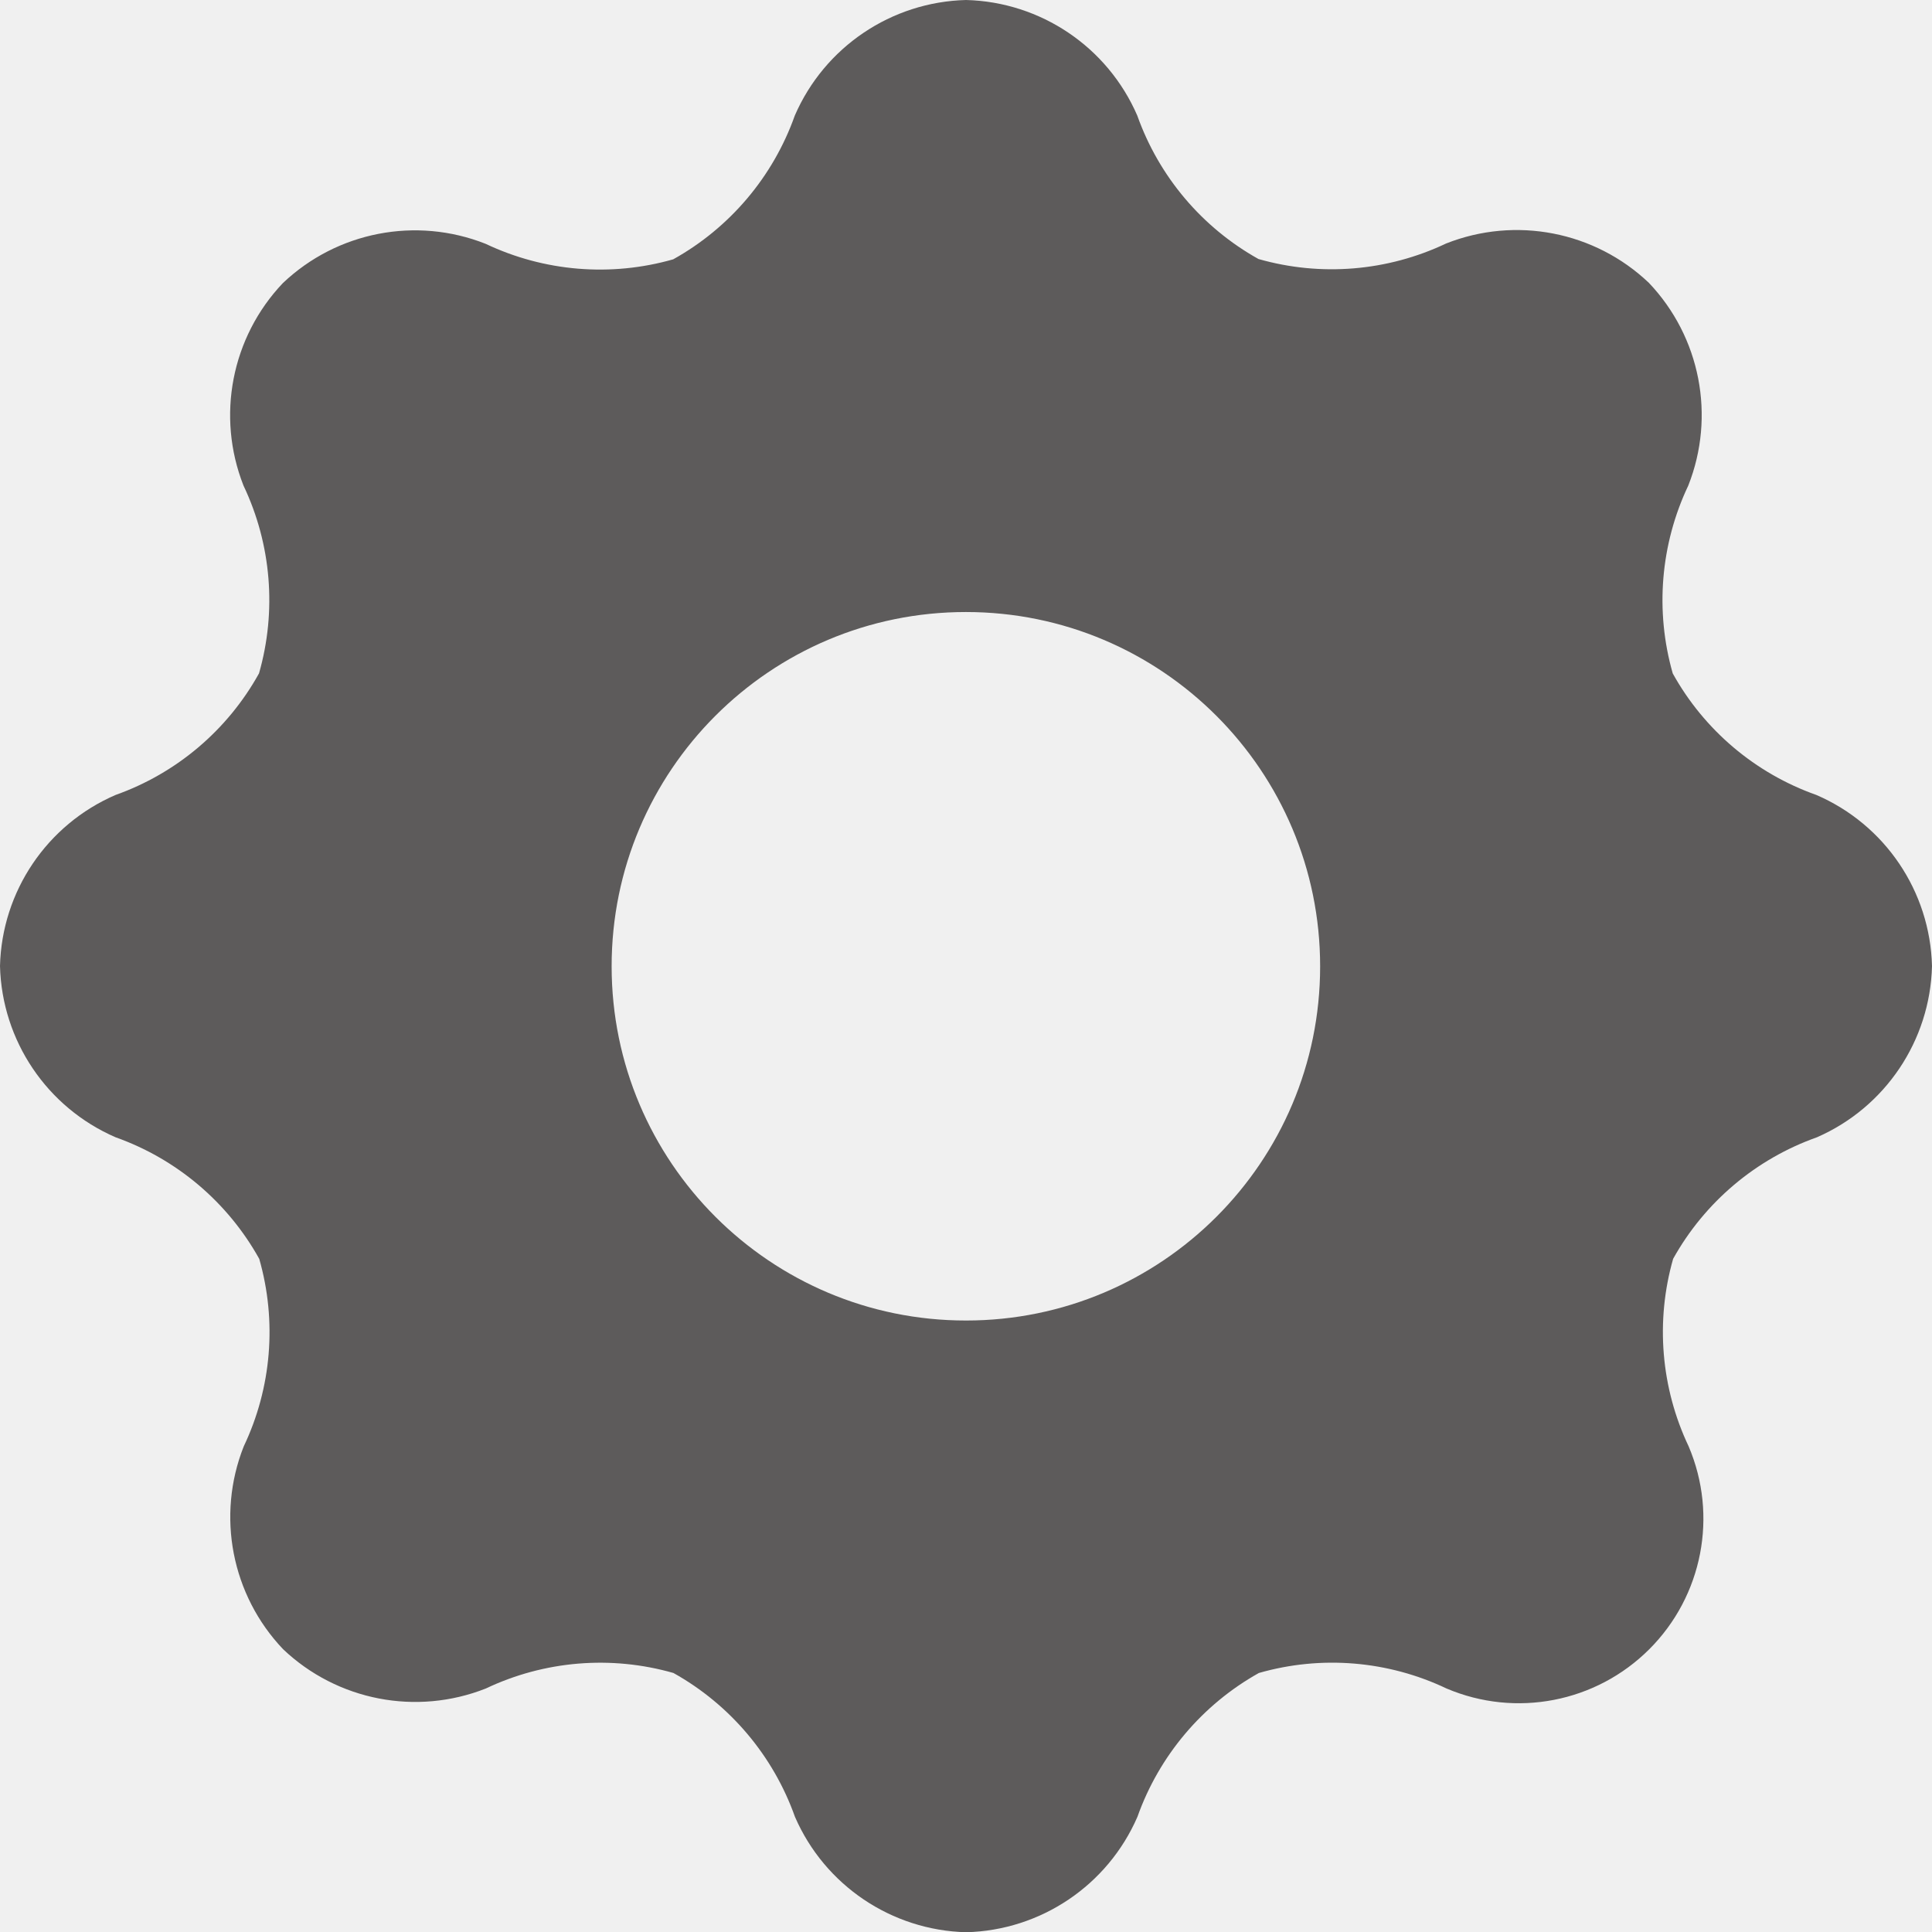
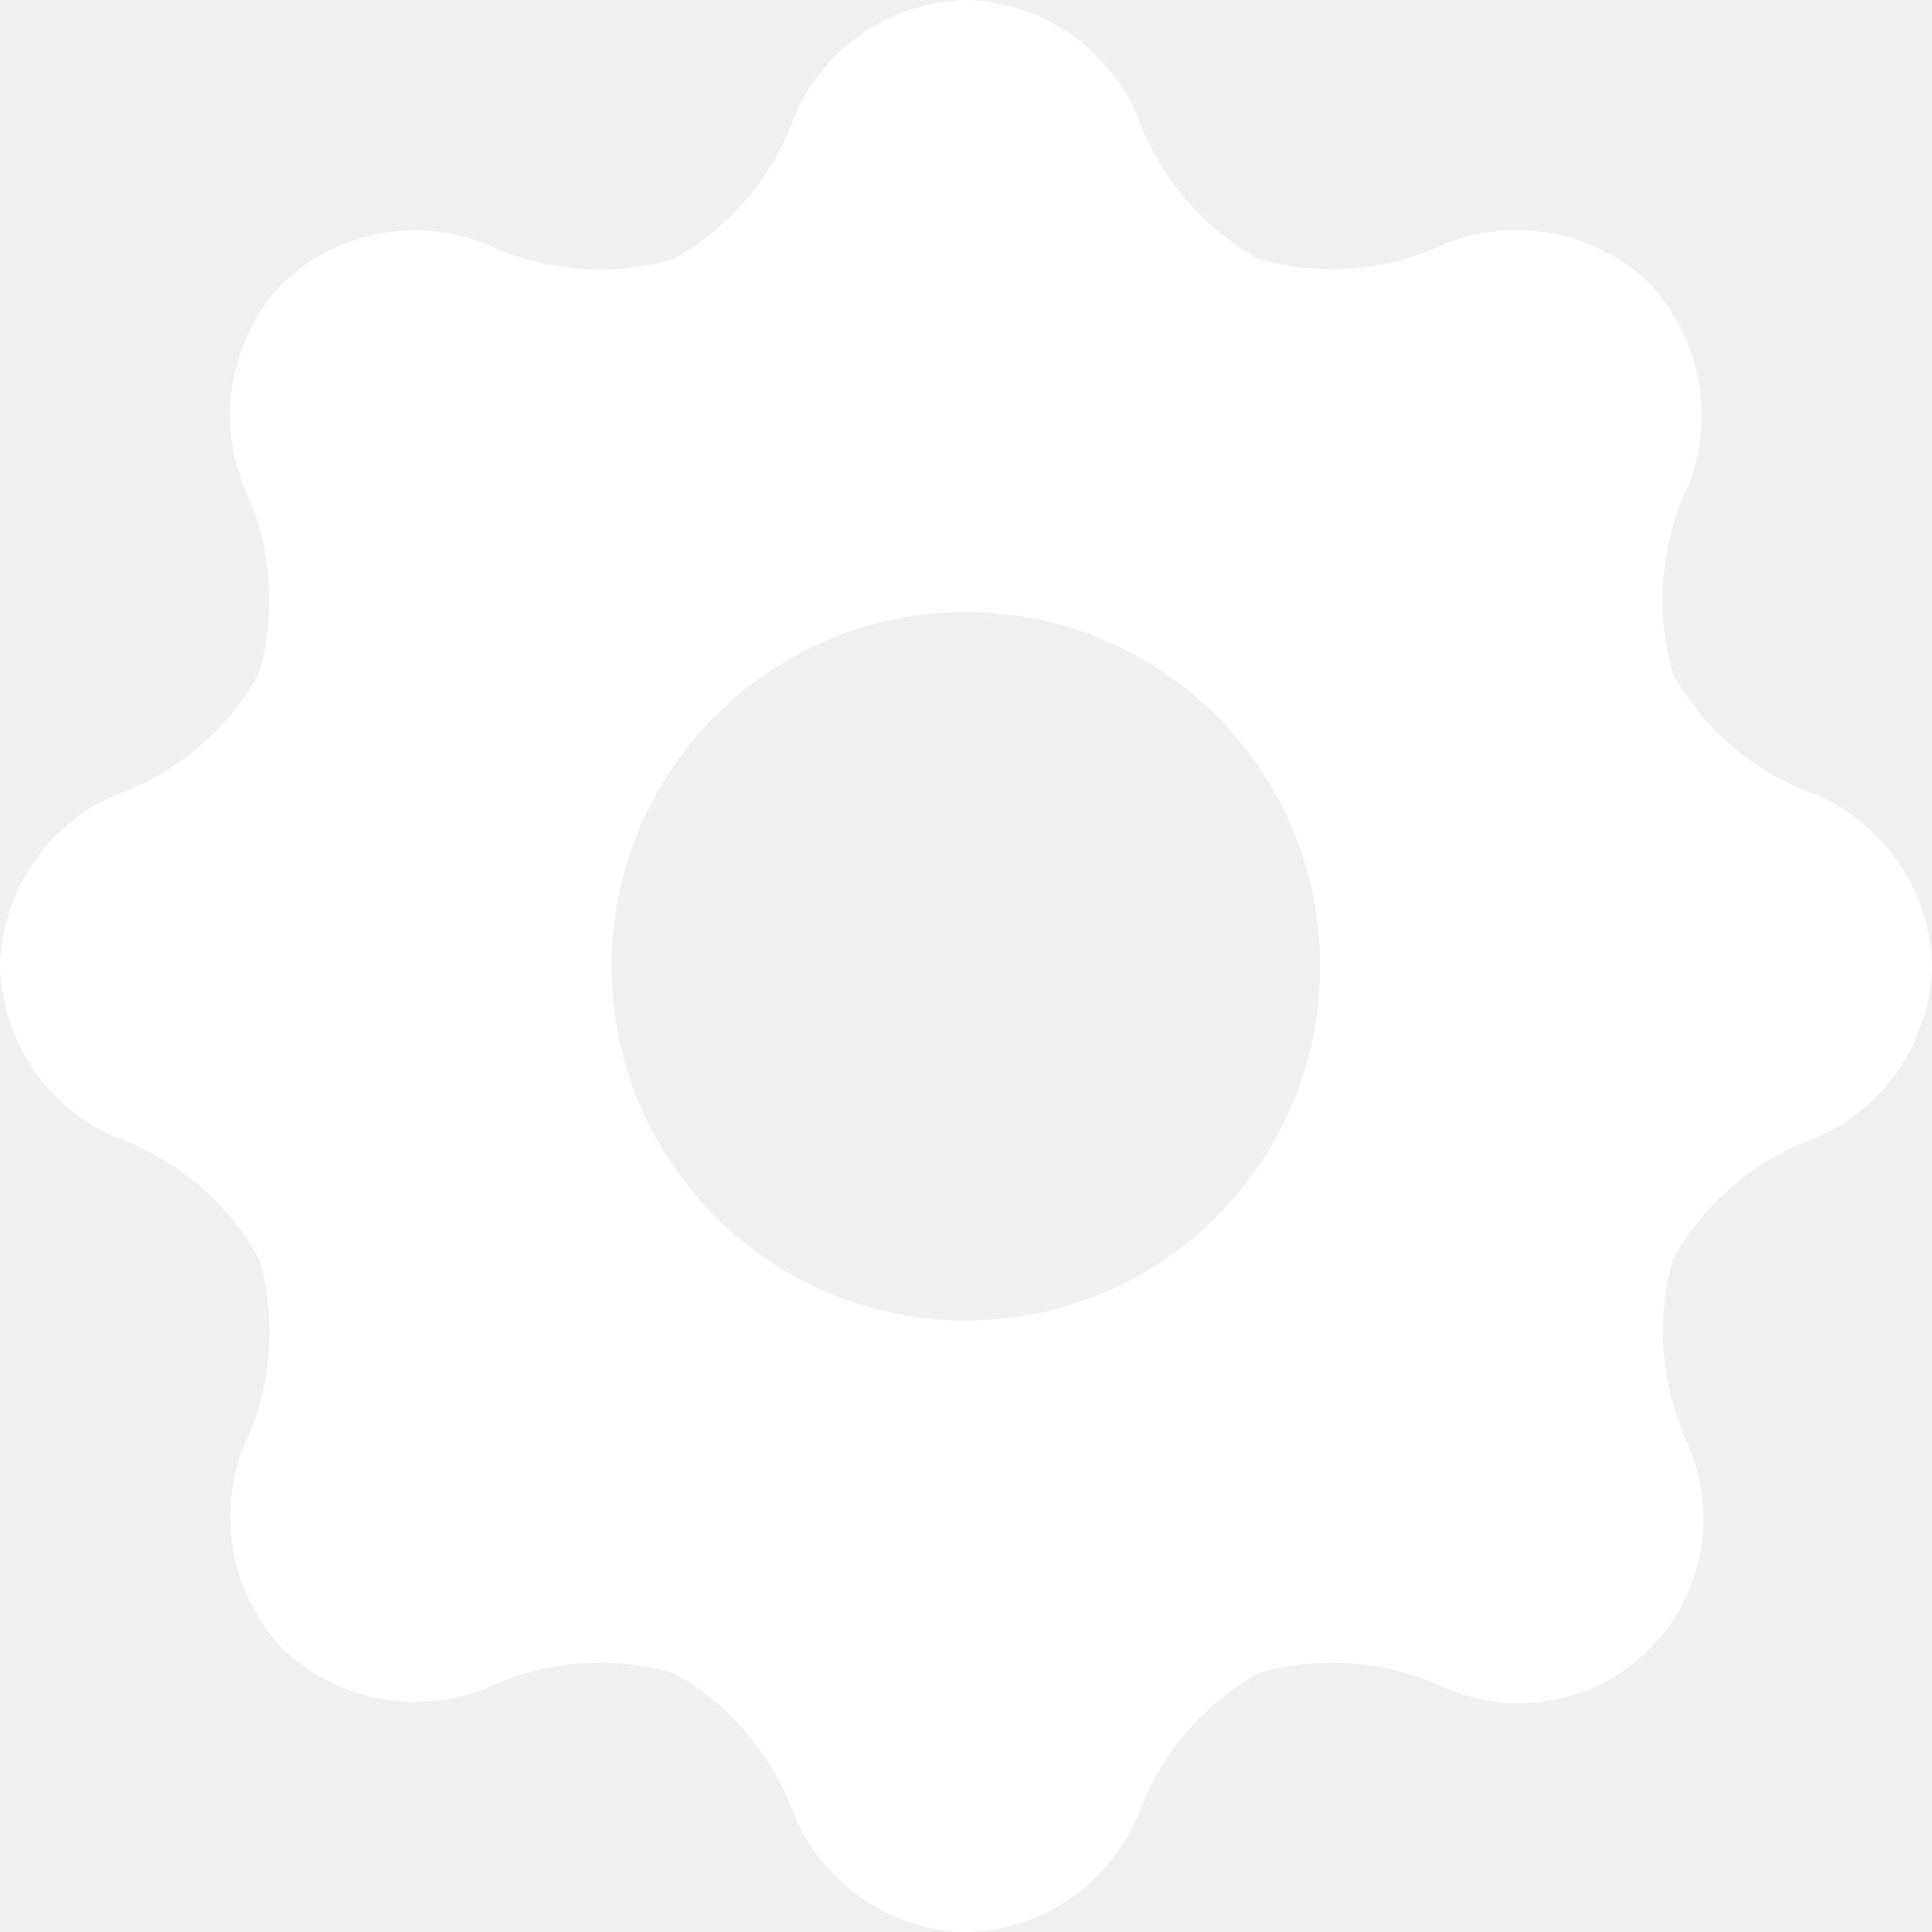
<svg xmlns="http://www.w3.org/2000/svg" id="black-settings-button" width="24.913" height="24.913" viewBox="0 0 24.913 24.913">
-   <path id="Path_51323" data-name="Path 51323" d="M24.913,12.457a2.471,2.471,0,0,0-1.491-2.206A3.423,3.423,0,0,1,21.57,8.684a3.443,3.443,0,0,1,.2-2.422,2.474,2.474,0,0,0-.508-2.615,2.474,2.474,0,0,0-2.615-.507,3.438,3.438,0,0,1-2.419.2A3.436,3.436,0,0,1,14.665,1.49,2.476,2.476,0,0,0,12.457,0a2.476,2.476,0,0,0-2.208,1.49A3.438,3.438,0,0,1,8.681,3.344a3.439,3.439,0,0,1-2.419-.2,2.474,2.474,0,0,0-2.615.507A2.474,2.474,0,0,0,3.14,6.262a3.436,3.436,0,0,1,.2,2.421A3.426,3.426,0,0,1,1.49,10.251,2.47,2.47,0,0,0,0,12.457a2.476,2.476,0,0,0,1.49,2.208,3.437,3.437,0,0,1,1.853,1.568,3.43,3.43,0,0,1-.2,2.418,2.474,2.474,0,0,0,.507,2.615,2.475,2.475,0,0,0,2.615.507,3.436,3.436,0,0,1,2.419-.2,3.446,3.446,0,0,1,1.567,1.855,2.476,2.476,0,0,0,2.208,1.488,2.476,2.476,0,0,0,2.208-1.488,3.448,3.448,0,0,1,1.566-1.855,3.432,3.432,0,0,1,2.42.2,2.38,2.38,0,0,0,3.122-3.122,3.44,3.44,0,0,1-.2-2.419,3.437,3.437,0,0,1,1.855-1.567A2.477,2.477,0,0,0,24.913,12.457ZM12.457,17.028a4.568,4.568,0,1,1,4.566-4.566A4.566,4.566,0,0,1,12.457,17.028Z" fill="#5d5b5b" />
+   <path id="Path_51323" data-name="Path 51323" d="M24.913,12.457a2.471,2.471,0,0,0-1.491-2.206A3.423,3.423,0,0,1,21.57,8.684a3.443,3.443,0,0,1,.2-2.422,2.474,2.474,0,0,0-.508-2.615,2.474,2.474,0,0,0-2.615-.507,3.438,3.438,0,0,1-2.419.2A3.436,3.436,0,0,1,14.665,1.49,2.476,2.476,0,0,0,12.457,0a2.476,2.476,0,0,0-2.208,1.49A3.438,3.438,0,0,1,8.681,3.344a3.439,3.439,0,0,1-2.419-.2,2.474,2.474,0,0,0-2.615.507A2.474,2.474,0,0,0,3.14,6.262a3.436,3.436,0,0,1,.2,2.421A3.426,3.426,0,0,1,1.49,10.251,2.47,2.47,0,0,0,0,12.457a2.476,2.476,0,0,0,1.49,2.208,3.437,3.437,0,0,1,1.853,1.568,3.43,3.43,0,0,1-.2,2.418,2.474,2.474,0,0,0,.507,2.615,2.475,2.475,0,0,0,2.615.507,3.436,3.436,0,0,1,2.419-.2,3.446,3.446,0,0,1,1.567,1.855,2.476,2.476,0,0,0,2.208,1.488,2.476,2.476,0,0,0,2.208-1.488,3.448,3.448,0,0,1,1.566-1.855,3.432,3.432,0,0,1,2.42.2,2.38,2.38,0,0,0,3.122-3.122,3.44,3.44,0,0,1-.2-2.419,3.437,3.437,0,0,1,1.855-1.567A2.477,2.477,0,0,0,24.913,12.457ZM12.457,17.028a4.568,4.568,0,1,1,4.566-4.566A4.566,4.566,0,0,1,12.457,17.028Z" fill="#fff" />
</svg>
